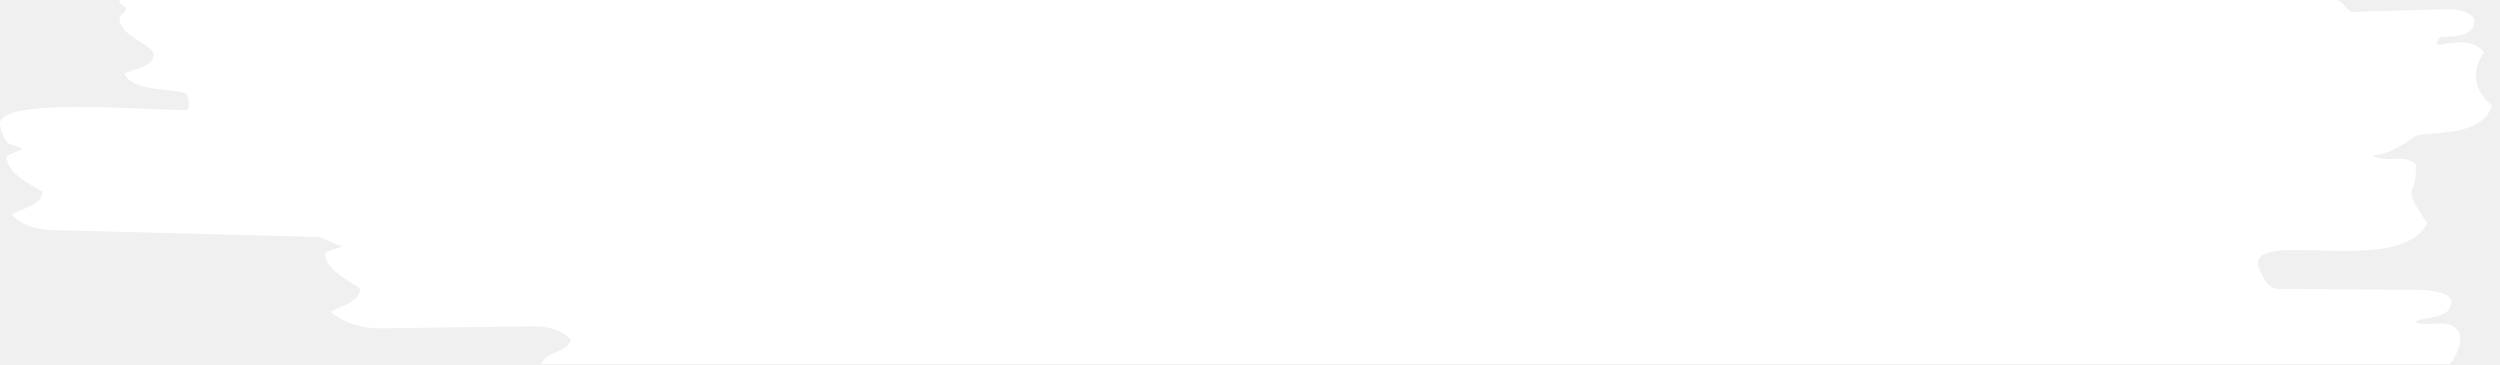
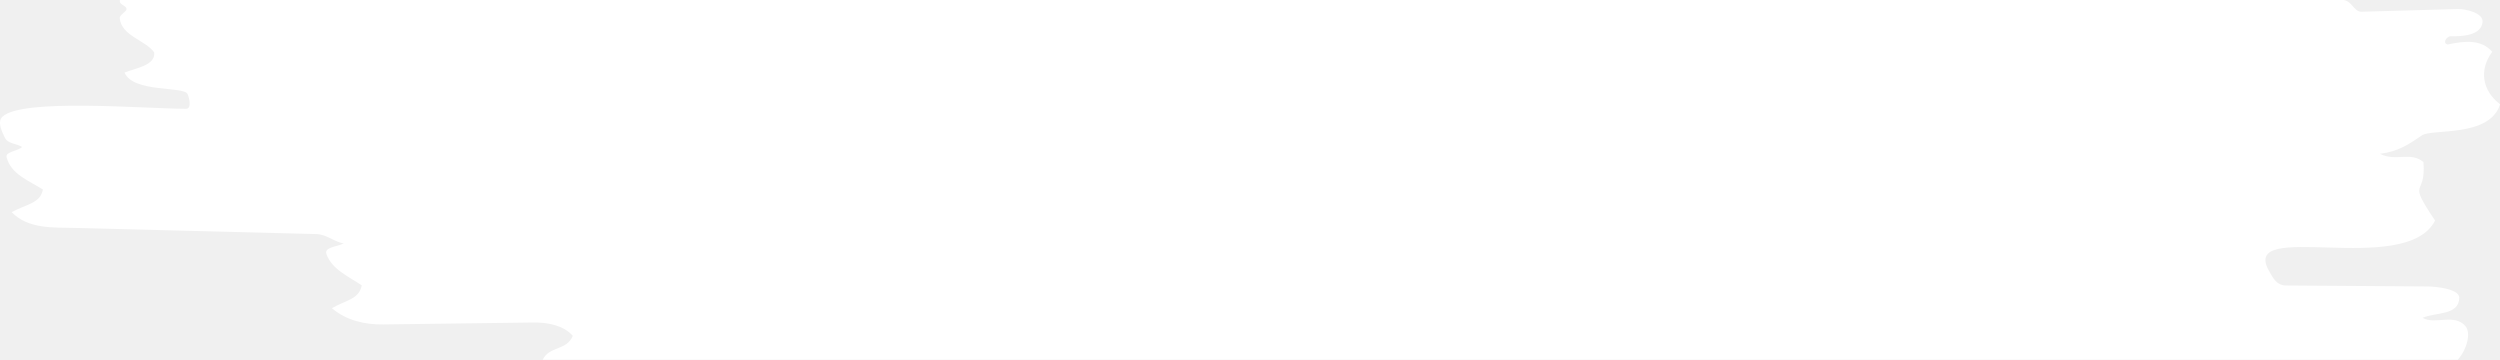
- <svg xmlns="http://www.w3.org/2000/svg" width="281" height="41" viewBox="0 0 281 41" fill="none">
-   <path d="M275.353 40.913L60.8 40.913C61.57 39.326 63.484 39.905 64.175 38.199C63.178 37.041 61.451 36.652 59.714 36.682L42.928 36.901C40.875 36.931 38.793 36.442 37.184 35.055C38.803 34.097 40.224 34.057 40.53 32.451C39.02 31.433 37.175 30.625 36.573 28.898C36.286 28.09 37.816 28.07 38.517 27.681C37.559 27.571 36.602 26.653 35.448 26.623L8.408 25.925C5.921 25.865 3.167 26.064 1.302 24.129C2.99 23.21 4.529 23.121 4.806 21.554C3.276 20.566 1.213 19.818 0.74 17.882C0.582 17.243 1.983 17.203 2.477 16.714C1.796 16.285 0.868 16.385 0.523 15.617C0.286 15.078 -0.375 13.89 0.286 13.262C2.496 11.156 16.174 12.364 20.842 12.374C21.523 12.374 21.188 11.056 21.01 10.687C20.566 9.779 14.911 10.577 13.954 8.252C15.138 7.763 17.467 7.444 17.27 5.957C16.332 4.57 13.589 4.101 13.411 2.046C13.381 1.736 14.131 1.317 14.171 1.078C14.25 0.609 13.273 0.589 13.441 -0.01L262.376 -0.01C263.491 -0.01 263.659 1.267 264.497 1.337L275.353 1.028C276.202 1.008 278.215 1.447 278.136 2.485C278.017 4.101 275.659 4.151 274.534 4.121C274.06 4.181 273.626 4.939 274.238 5.059C276.133 4.65 277.968 4.45 279.221 5.887C277.721 7.953 278.086 10.298 280.1 11.865C278.915 15.687 272.461 14.599 271.327 15.407C269.797 16.475 268.642 17.243 266.639 17.493C268.396 18.421 270.103 17.193 271.514 18.441C271.83 22.602 269.57 20.167 272.817 25.087C269.511 31.653 250.701 24.777 254.254 30.884C254.57 31.423 254.984 32.461 256.099 32.471L271.919 32.581C272.905 32.581 275.422 32.84 275.531 33.818C275.531 35.923 272.856 35.484 271.415 36.153C272.827 36.971 275.008 35.604 276.231 37.111C276.863 37.889 276.379 39.755 275.363 40.913L275.353 40.913Z" fill="white" />
+ <svg xmlns="http://www.w3.org/2000/svg" width="278" height="40" viewBox="0 0 278 40" fill="none">
+   <path d="M273.298 40L60.346 40C61.11 38.449 63.01 39.015 63.696 37.346C62.707 36.215 60.993 35.834 59.269 35.863L42.608 36.078C40.57 36.107 38.504 35.629 36.907 34.273C38.513 33.337 39.924 33.298 40.227 31.727C38.729 30.732 36.897 29.942 36.3 28.254C36.016 27.463 37.534 27.444 38.229 27.063C37.279 26.956 36.329 26.058 35.183 26.029L8.345 25.346C5.877 25.288 3.144 25.483 1.293 23.59C2.967 22.693 4.495 22.605 4.77 21.073C3.252 20.107 1.204 19.376 0.734 17.483C0.578 16.858 1.968 16.82 2.458 16.341C1.782 15.922 0.862 16.02 0.519 15.268C0.284 14.742 -0.373 13.581 0.284 12.966C2.478 10.907 16.053 12.088 20.686 12.098C21.362 12.098 21.029 10.81 20.853 10.449C20.412 9.561 14.8 10.341 13.85 8.068C15.025 7.59 17.337 7.278 17.141 5.824C16.21 4.468 13.487 4.01 13.311 2C13.281 1.698 14.026 1.288 14.065 1.054C14.143 0.595 13.174 0.576 13.34 -0.01L260.418 -0.01C261.525 -0.01 261.691 1.239 262.524 1.307L273.298 1.005C274.14 0.985 276.139 1.415 276.06 2.429C275.943 4.01 273.602 4.059 272.485 4.029C272.015 4.088 271.584 4.829 272.191 4.946C274.072 4.546 275.894 4.351 277.138 5.756C275.649 7.776 276.011 10.068 278.009 11.6C276.834 15.337 270.428 14.273 269.302 15.063C267.783 16.107 266.637 16.858 264.649 17.102C266.393 18.01 268.087 16.81 269.488 18.029C269.801 22.098 267.558 19.717 270.781 24.527C267.499 30.946 248.83 24.224 252.356 30.195C252.67 30.722 253.081 31.737 254.188 31.746L269.889 31.854C270.869 31.854 273.367 32.107 273.474 33.063C273.474 35.122 270.82 34.693 269.39 35.346C270.791 36.146 272.955 34.81 274.17 36.283C274.797 37.044 274.317 38.868 273.308 40L273.298 40Z" fill="white" />
</svg>
